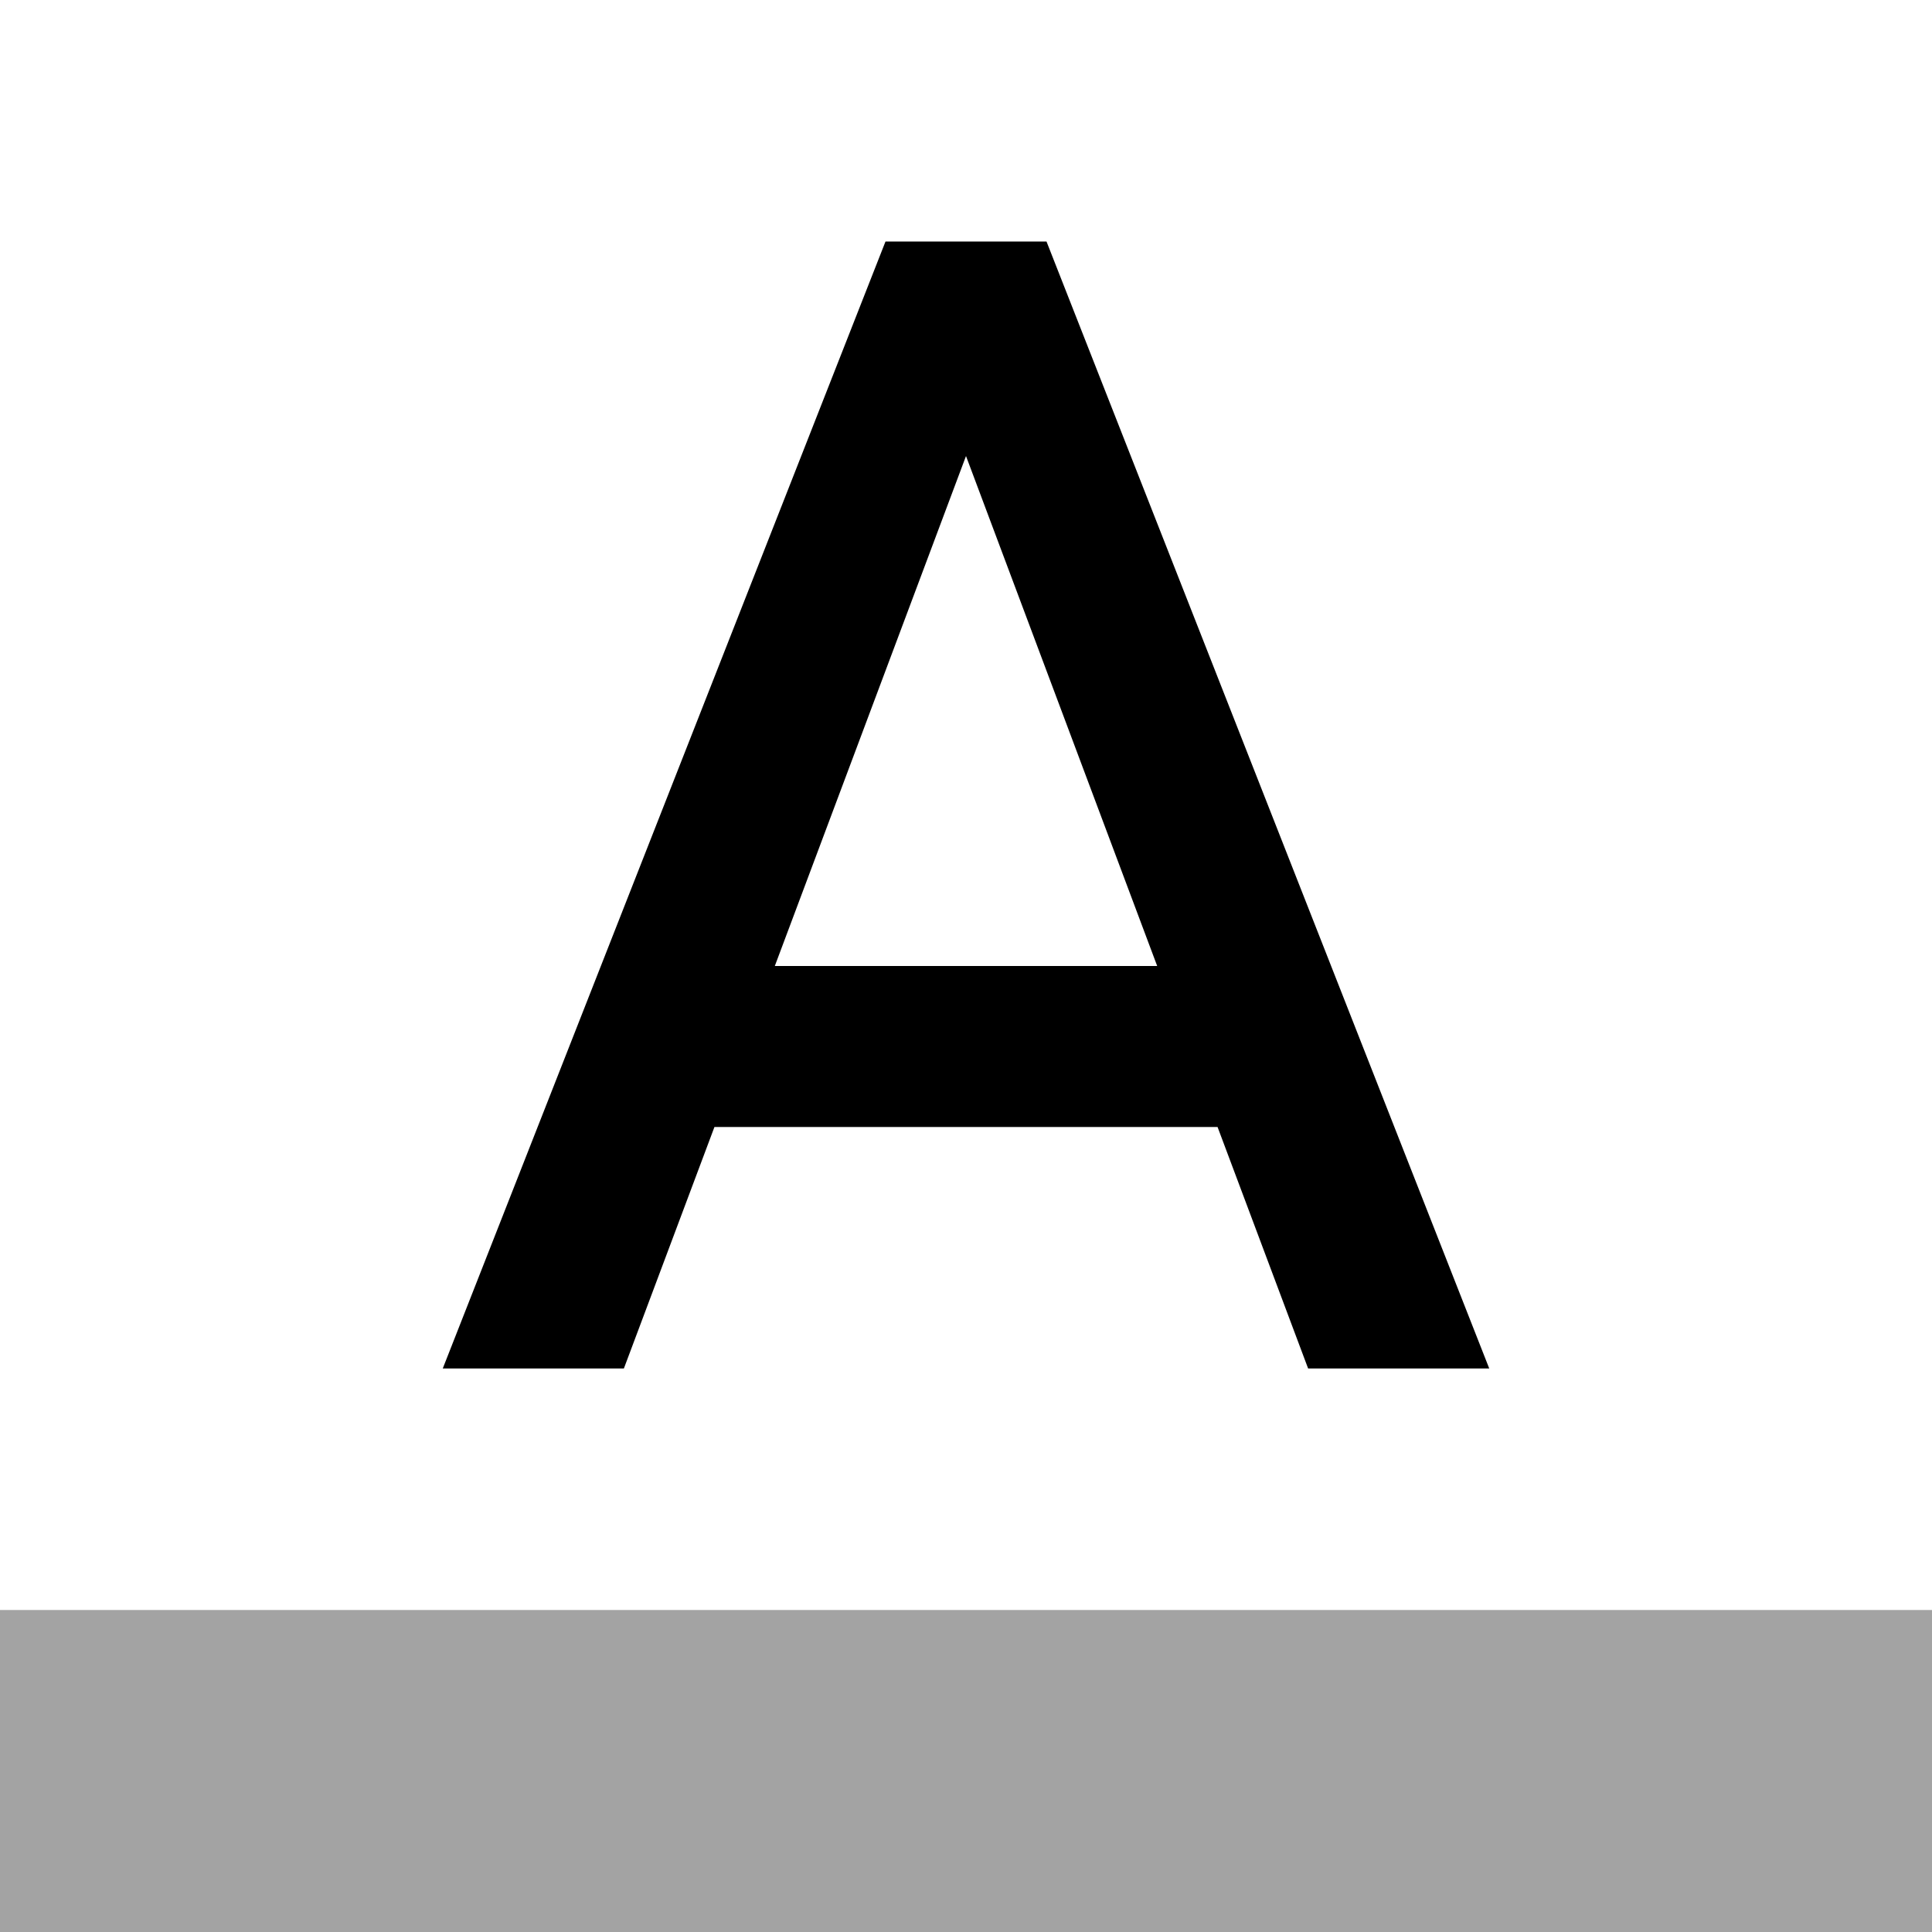
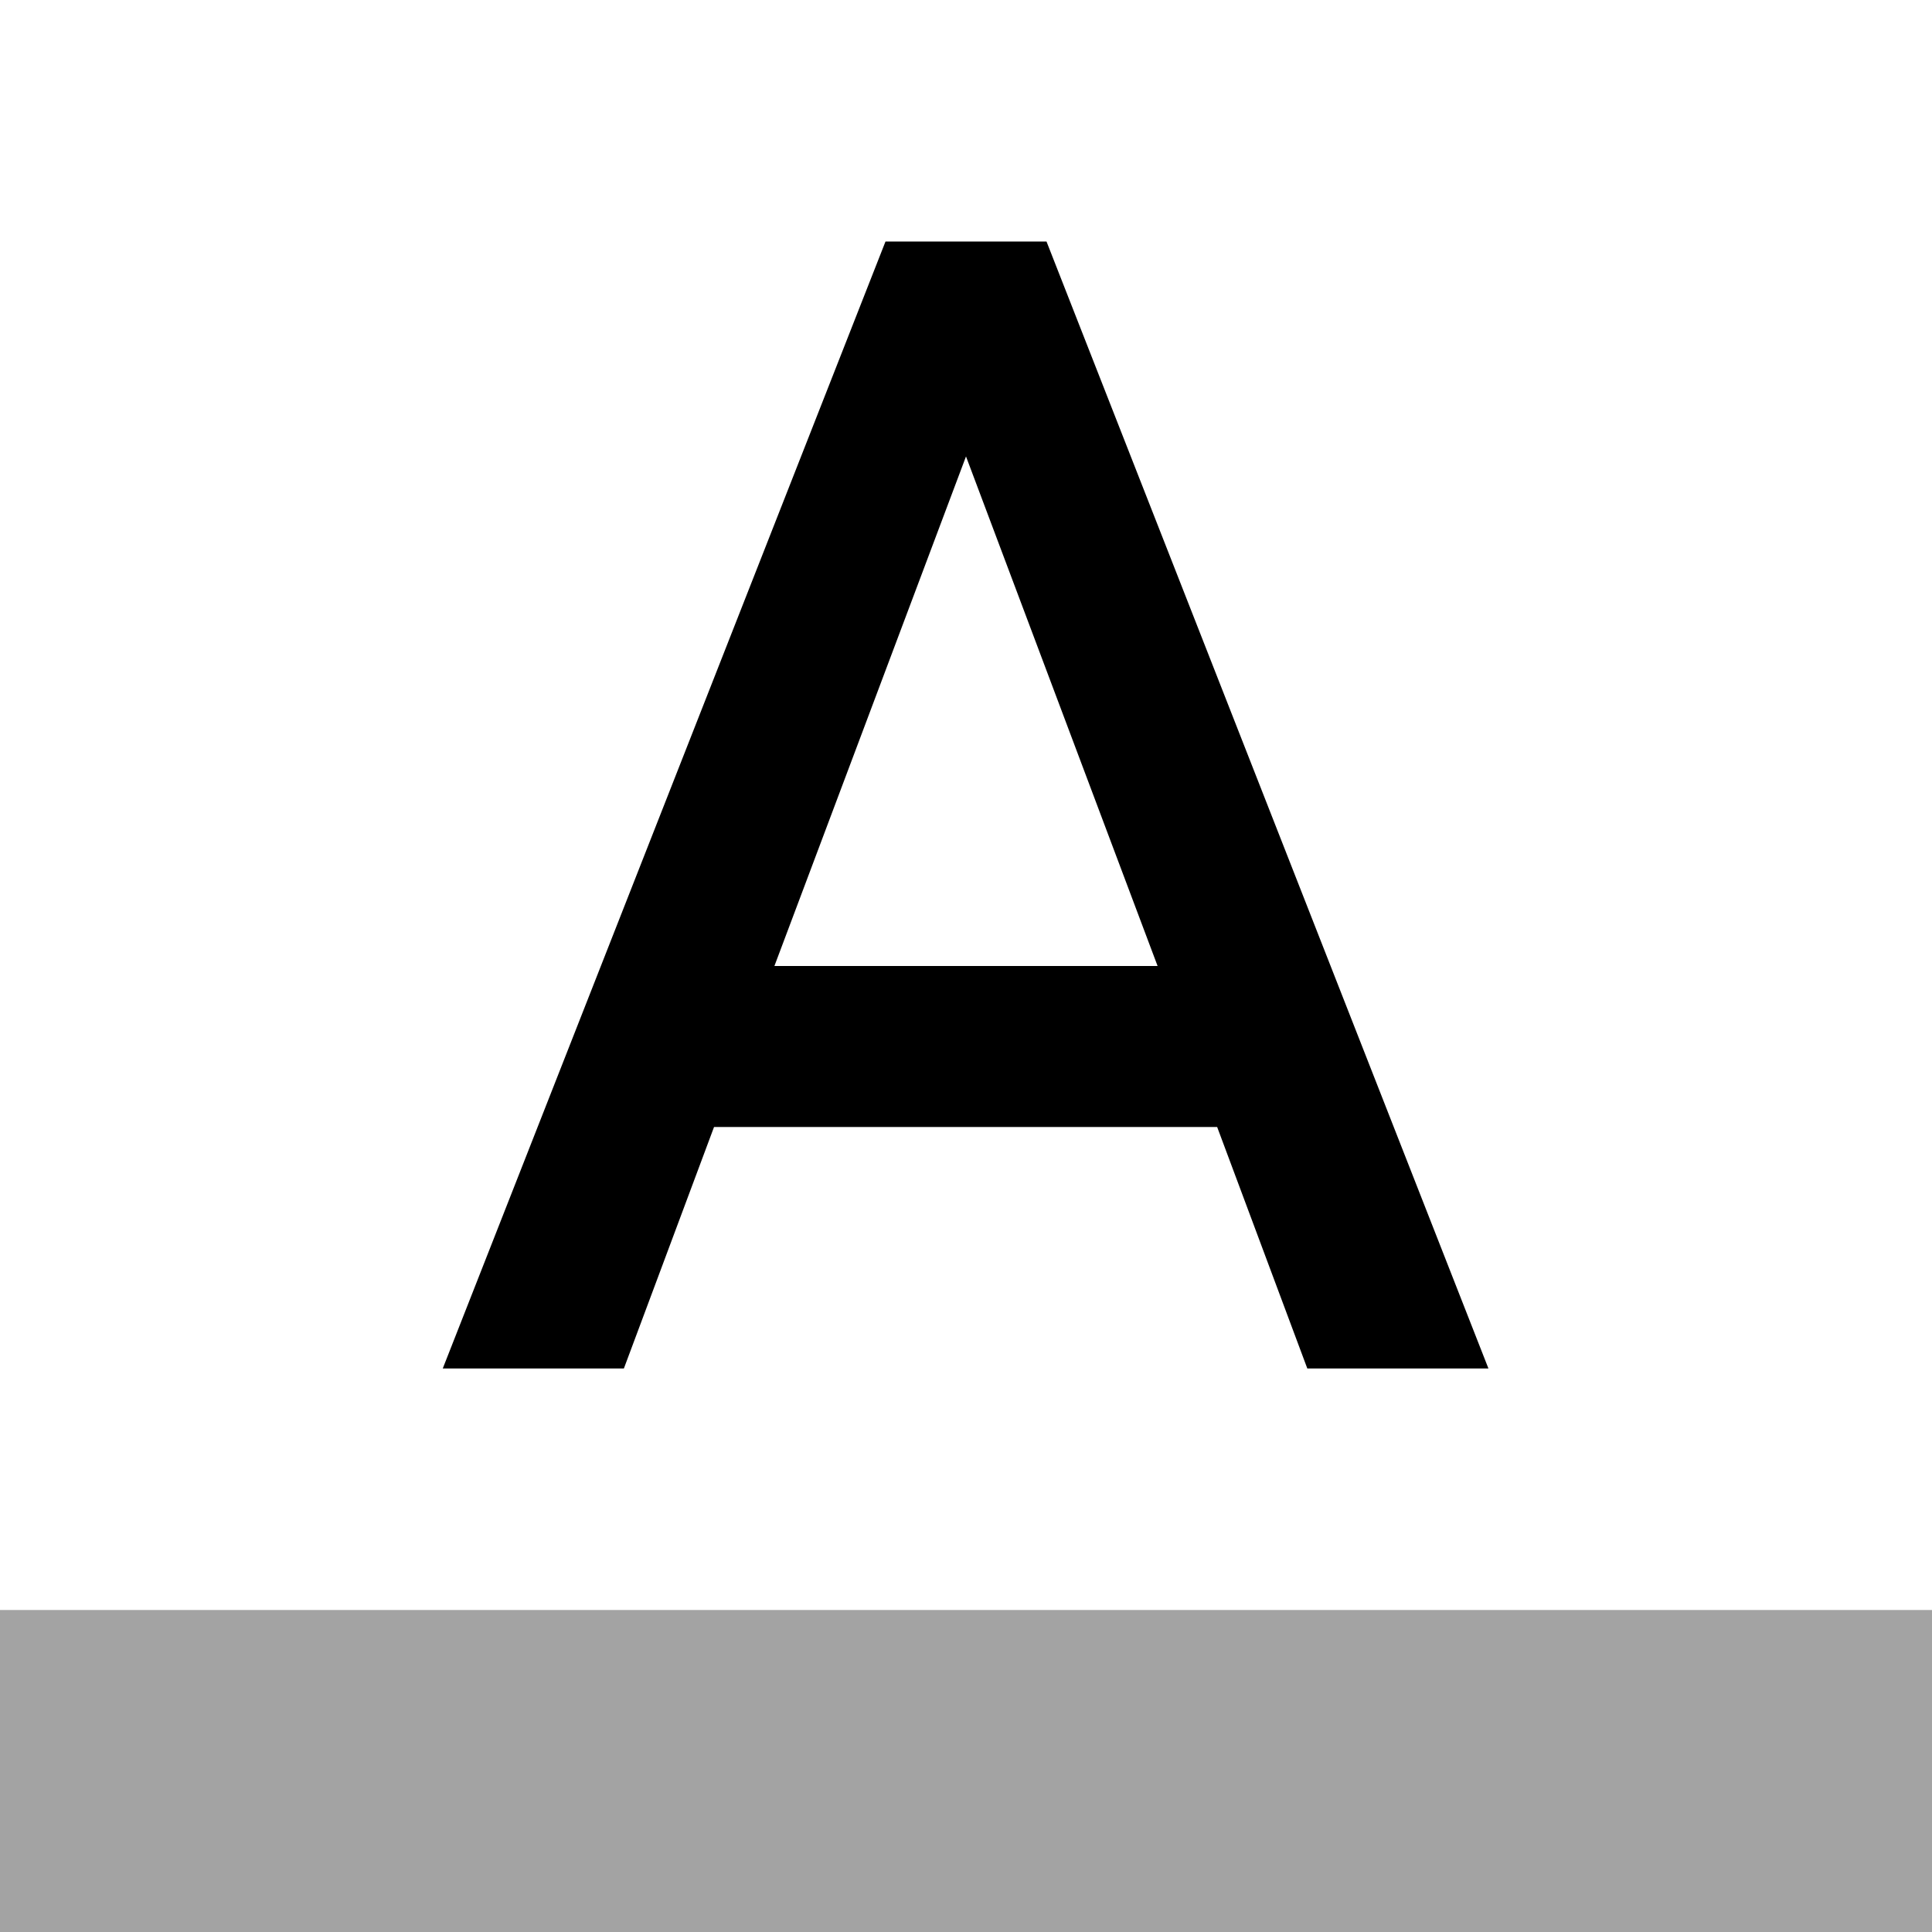
- <svg xmlns="http://www.w3.org/2000/svg" width="36" height="36" viewBox="0 0 48 48">
-   <path d="M0 0h48v48h-48z" fill="none" />
-   <path fill-opacity=".36" d="M0 40h48v8h-48z" />
-   <path d="M22 6l-11 28h4.5l2.25-6h12.5l2.25 6h4.5l-11-28h-4zm-2.75 18l4.75-12.67 4.75 12.67h-9.5z" />
+ <svg xmlns="http://www.w3.org/2000/svg" width="24" height="24" viewBox="0 0 24 24">
+   <path d="M0 0h24v24h-24z" fill="none" />
+   <path fill-opacity=".36" d="M0 20h24v4h-24z" />
+   <path d="M11 3l-5.5 14h2.25l1.12-3h6.25l1.12 3h2.25l-5.49-14h-2zm-1.38 9l2.38-6.33 2.38 6.33h-4.76z" />
</svg>
